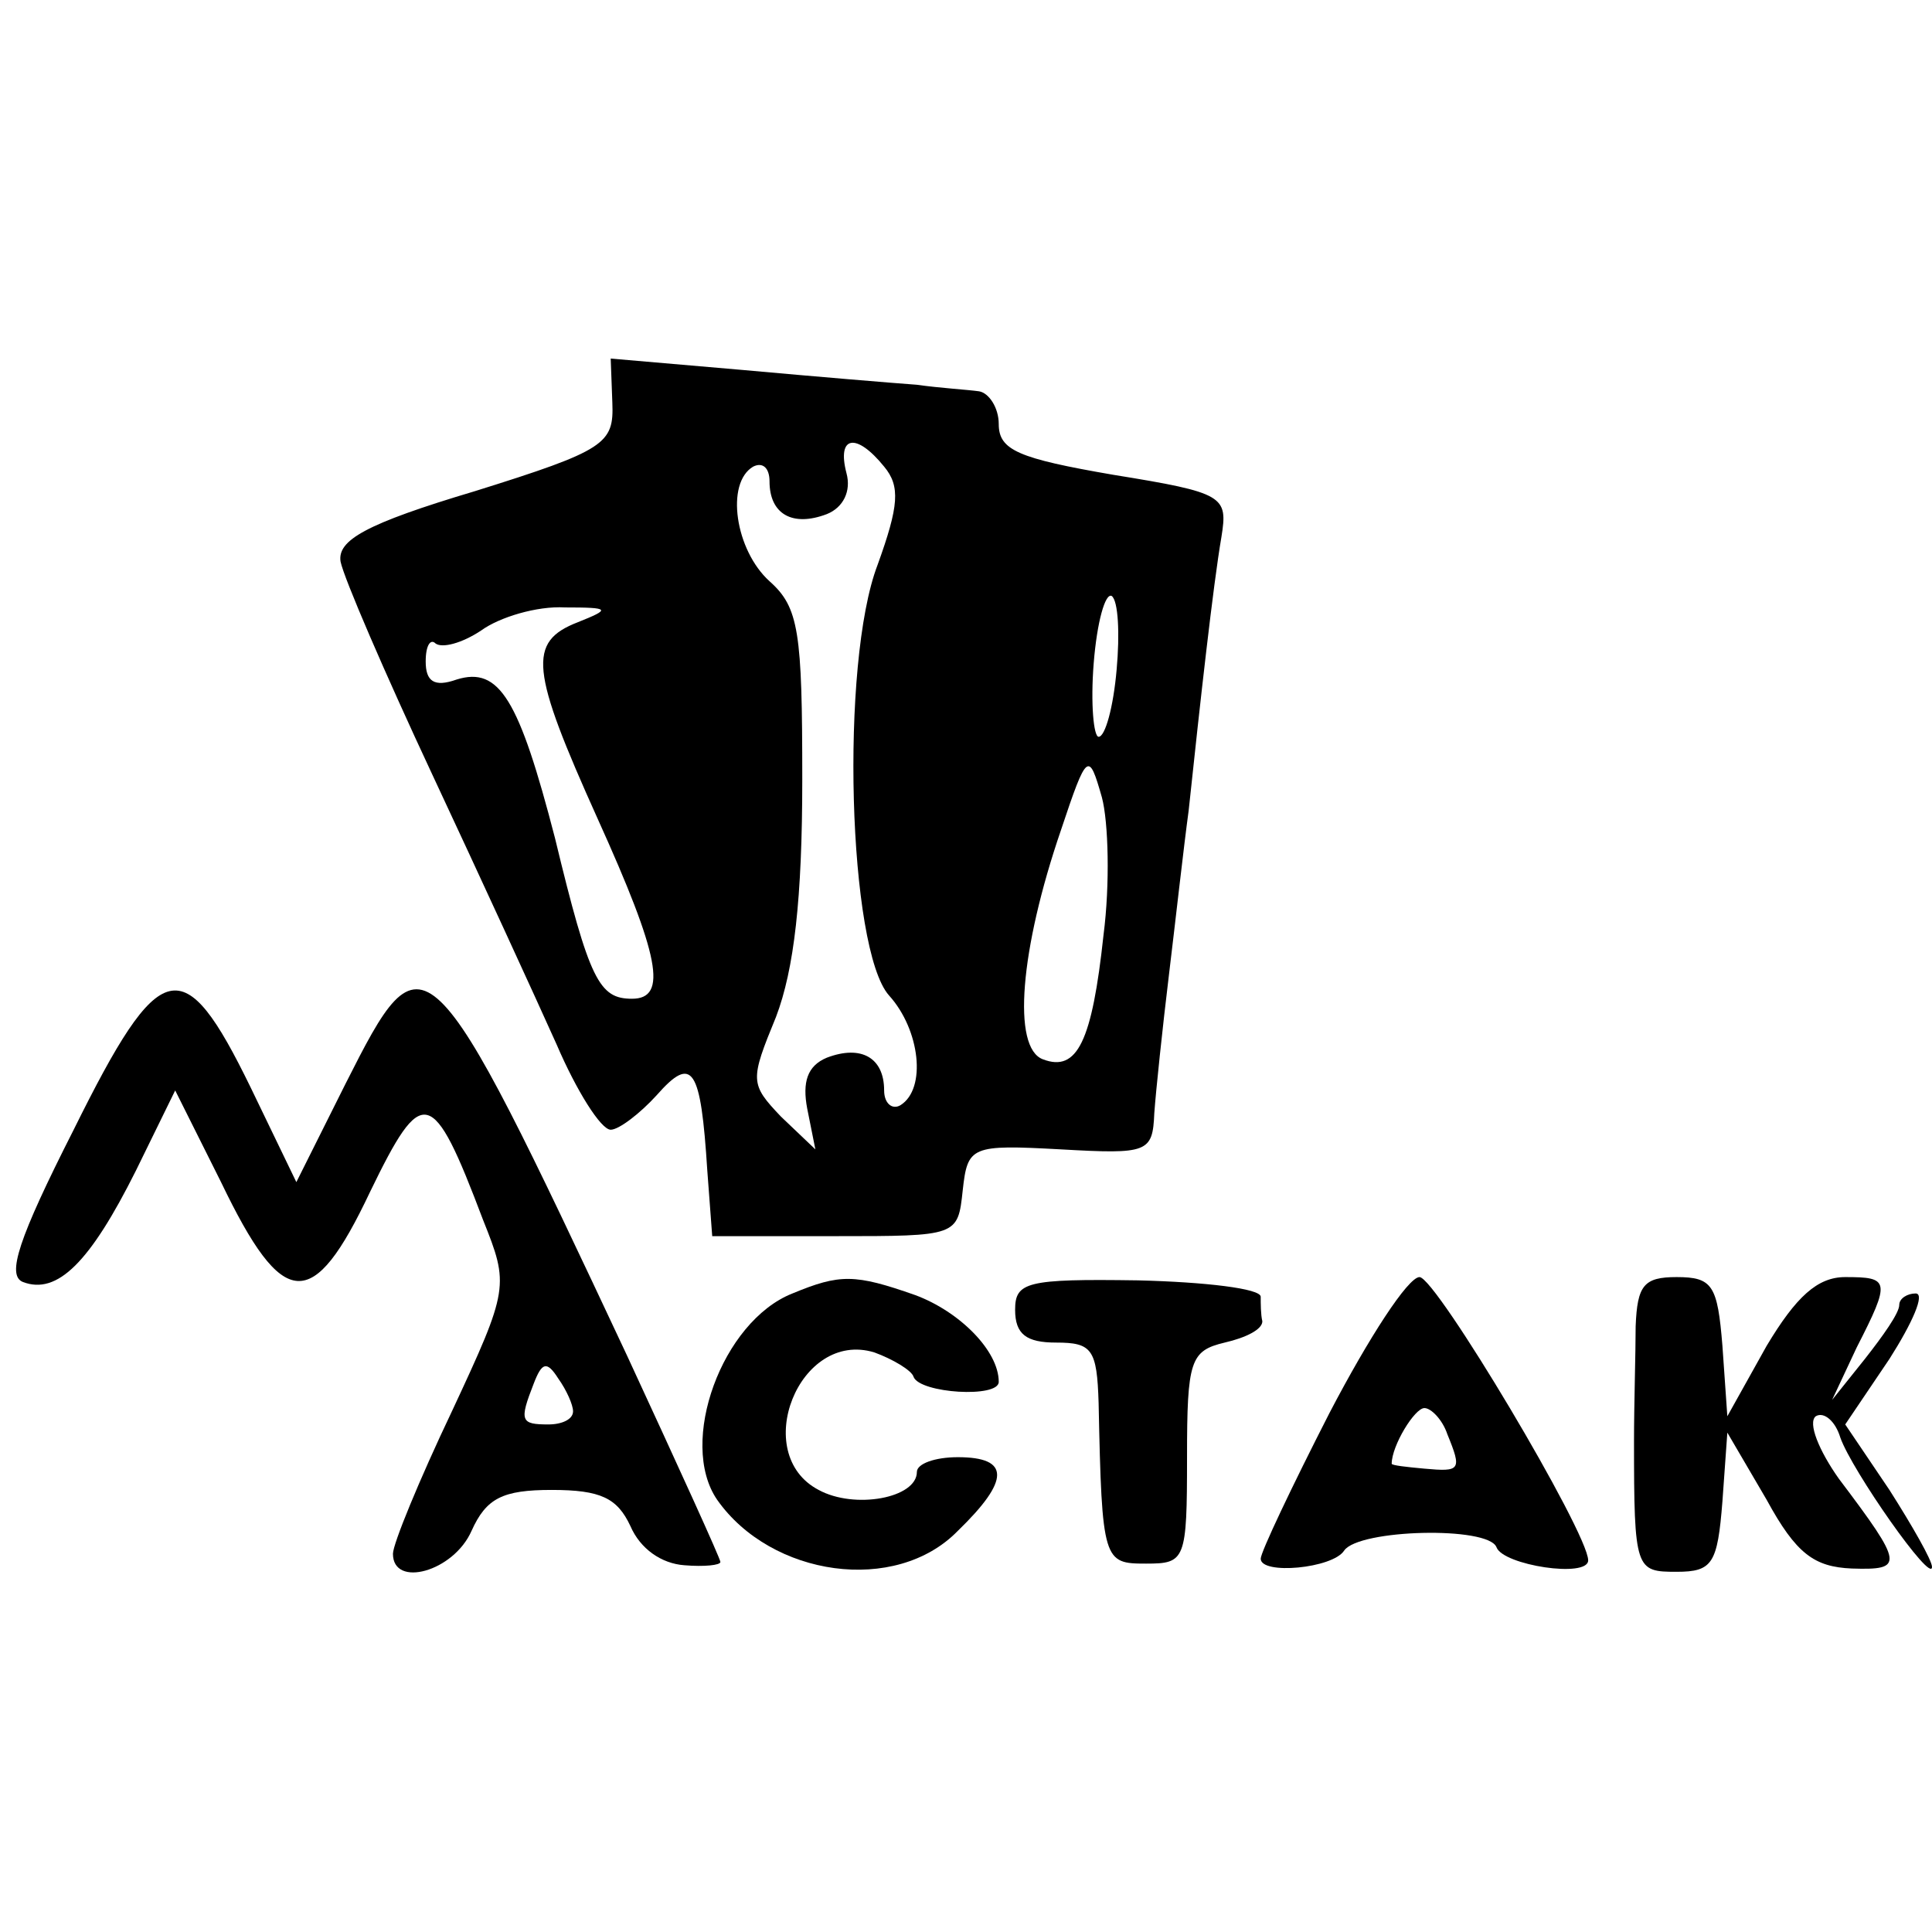
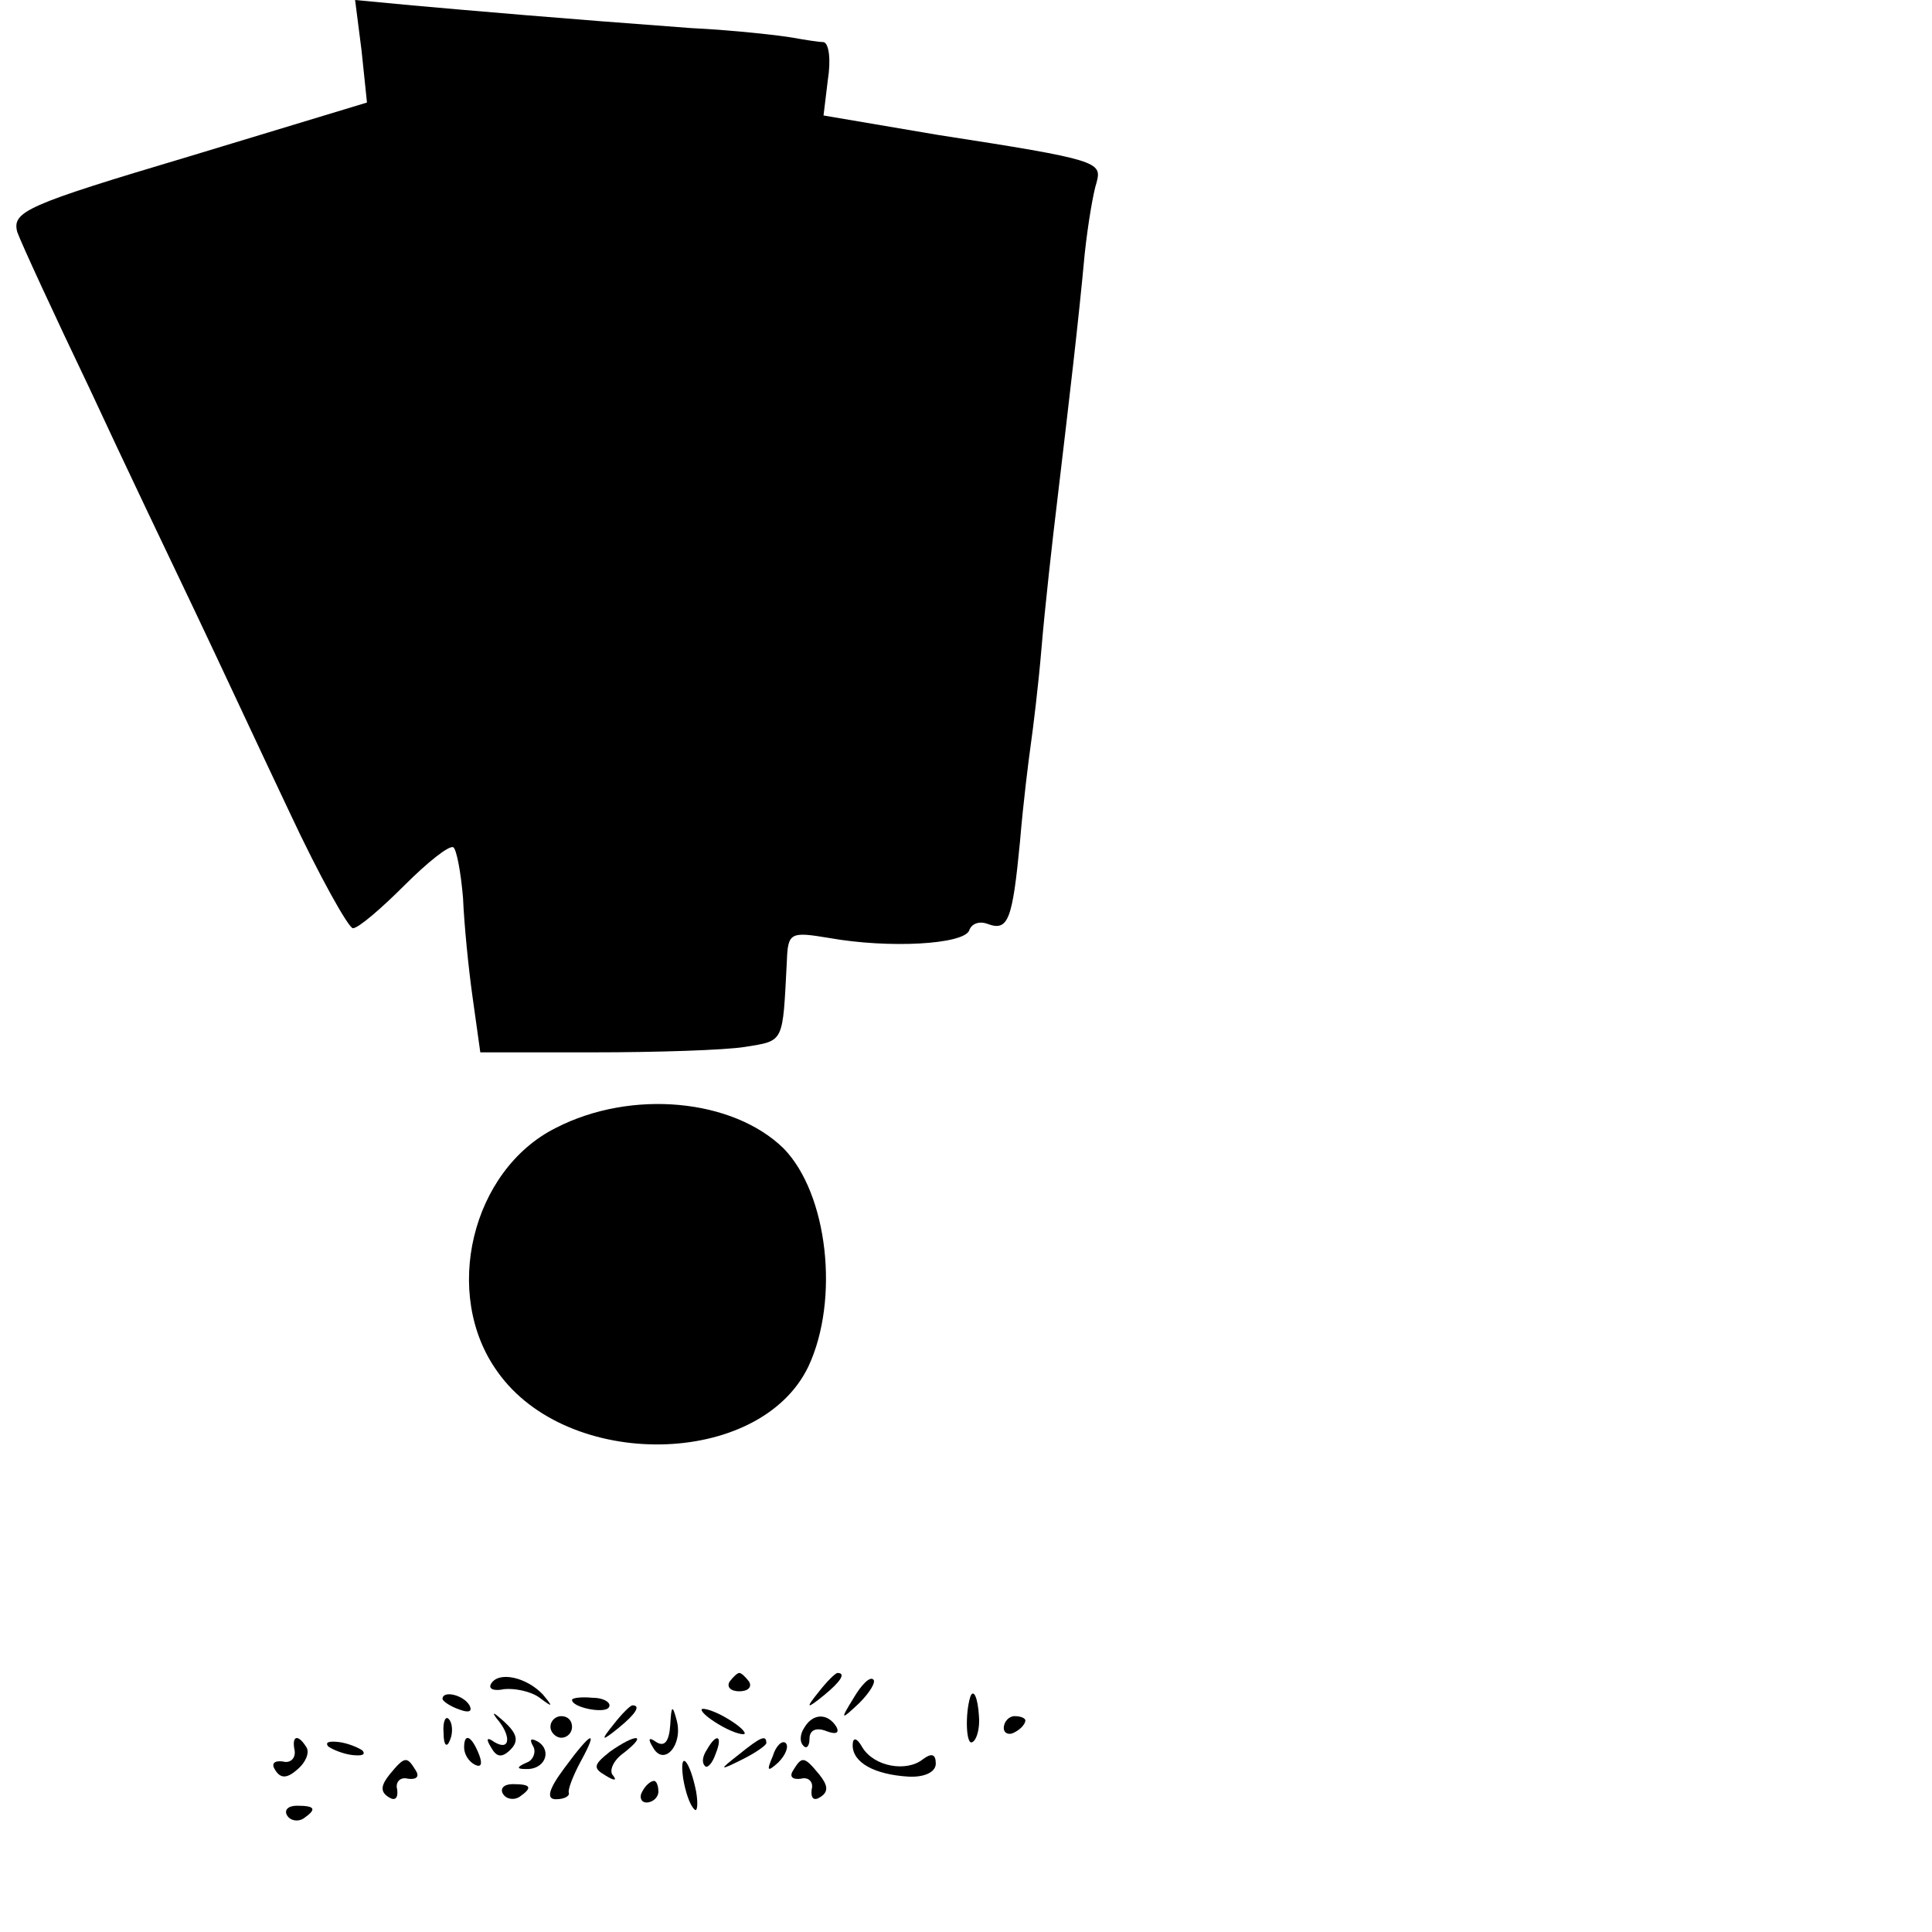
- <svg xmlns="http://www.w3.org/2000/svg" version="1.0" width="118pt" height="118pt" viewBox="0 0 118 118" preserveAspectRatio="xMidYMid meet">
-   <g transform="translate(0,118) scale(0.1,-0.1)" fill="#000000" stroke="none">
-     <path d="M374 934 c1 -25 -4 -29 -84 -54 -67 -20 -84 -30 -82 -43 2 -10 27 -68 56 -130 29 -62 63 -136 76 -165 12 -28 27 -52 33 -52 5 0 18 10 28 21 22 25 27 17 31 -46 l3 -40 75 0 c75 0 75 0 78 28 3 27 5 28 60 25 53 -3 56 -2 57 22 1 14 5 52 9 85 4 33 9 78 12 100 7 66 15 138 20 167 4 25 2 27 -66 38 -58 10 -70 15 -70 31 0 10 -6 19 -12 20 -7 1 -24 2 -38 4 -14 1 -62 5 -106 9 l-81 7 1 -27z m166 -39 c10 -12 9 -24 -4 -60 -23 -60 -18 -235 7 -263 19 -21 23 -57 7 -67 -5 -3 -10 1 -10 9 0 20 -14 28 -35 20 -12 -5 -15 -15 -12 -31 l5 -25 -21 20 c-19 20 -19 22 -3 61 11 29 16 72 16 145 0 90 -2 105 -20 121 -21 19 -27 60 -10 70 6 3 10 -1 10 -9 0 -20 14 -28 35 -20 10 4 15 14 12 25 -6 23 6 25 23 4z m142 -124 c-2 -23 -7 -41 -11 -41 -3 0 -5 20 -3 45 2 25 7 43 11 41 4 -3 5 -23 3 -45z m-329 29 c-31 -12 -29 -29 12 -120 38 -84 43 -110 21 -110 -20 0 -26 11 -47 98 -22 85 -34 105 -60 97 -14 -5 -19 -1 -19 11 0 10 3 14 6 11 4 -3 16 0 28 8 11 8 34 15 51 14 28 0 28 -1 8 -9z m321 -191 c-7 -65 -16 -84 -37 -76 -19 7 -14 67 11 140 16 48 17 48 25 20 4 -15 5 -53 1 -84z" />
-     <path d="M45 490 c-34 -67 -41 -89 -31 -93 21 -8 41 12 69 68 l24 49 28 -56 c38 -79 56 -80 91 -6 32 66 38 65 69 -17 16 -40 16 -42 -19 -117 -20 -42 -36 -81 -36 -87 0 -21 37 -11 48 14 9 20 19 25 49 25 30 0 40 -5 48 -22 6 -14 19 -23 33 -24 12 -1 22 0 22 2 0 2 -26 59 -57 126 -122 260 -124 261 -172 166 l-30 -60 -28 58 c-41 84 -55 81 -108 -26z m305 -172 c0 -5 -7 -8 -15 -8 -17 0 -18 2 -9 25 5 13 8 14 15 3 5 -7 9 -16 9 -20z" />
-     <path d="M484 390 c-43 -17 -70 -91 -46 -126 33 -47 109 -58 147 -19 32 31 32 45 0 45 -14 0 -25 -4 -25 -9 0 -16 -38 -23 -60 -11 -42 22 -12 98 34 84 11 -4 23 -11 24 -15 4 -10 52 -13 52 -3 0 19 -24 43 -51 53 -37 13 -46 13 -75 1z" />
-     <path d="M620 380 c0 -15 7 -20 25 -20 22 0 25 -4 26 -37 2 -97 3 -98 29 -98 24 0 25 2 25 65 0 59 2 65 23 70 13 3 23 8 23 13 -1 4 -1 11 -1 15 0 5 -34 9 -75 10 -68 1 -75 -1 -75 -18z" />
-     <path d="M812 317 c-23 -45 -42 -85 -42 -89 0 -10 44 -6 51 5 9 13 88 15 93 2 4 -11 56 -19 56 -8 0 17 -93 173 -103 173 -7 0 -31 -37 -55 -83z m72 -13 c9 -22 8 -23 -14 -21 -11 1 -20 2 -20 3 0 11 14 34 20 34 4 0 11 -7 14 -16z" />
-     <path d="M999 370 c0 -16 -1 -48 -1 -70 0 -79 1 -80 26 -80 22 0 25 5 28 43 l3 42 24 -41 c18 -33 29 -41 52 -42 32 -1 32 2 -8 55 -12 17 -19 34 -14 38 5 3 12 -3 15 -13 7 -20 56 -90 56 -79 0 4 -12 25 -26 47 l-27 40 27 40 c14 22 22 40 16 40 -5 0 -10 -3 -10 -7 0 -5 -10 -19 -21 -33 l-20 -25 15 32 c21 41 20 43 -7 43 -17 0 -30 -12 -48 -42 l-24 -43 -3 43 c-3 37 -6 42 -28 42 -20 0 -24 -5 -25 -30z" />
+ <svg xmlns="http://www.w3.org/2000/svg" version="1.0" width="179pt" height="179pt" viewBox="0 0 179 179" preserveAspectRatio="xMidYMid meet">
+   <g transform="translate(0,179) scale(0.1,-0.1)" fill="#000000" stroke="none">
+     <path d="M335 1743 l5 -48 -165 -50 c-151 -45 -164 -51 -159 -70 4 -11 34 -76 67 -145 32 -69 76 -161 97 -205 21 -44 60 -128 88 -187 28 -60 55 -108 59 -108 5 0 26 18 48 40 21 21 41 37 45 35 3 -2 7 -23 9 -47 1 -24 5 -65 9 -93 l7 -50 105 0 c58 0 121 2 140 5 37 6 35 3 39 79 1 27 3 28 39 22 56 -10 125 -6 130 7 2 6 9 9 17 6 19 -7 23 3 30 76 3 36 8 76 10 90 2 14 7 54 10 90 3 36 10 99 15 140 11 93 19 160 25 225 3 28 8 57 11 66 5 19 2 21 -147 44 l-106 18 4 33 c3 19 1 34 -4 35 -4 0 -17 2 -28 4 -11 2 -54 7 -95 9 -122 9 -202 16 -258 21 l-53 5 6 -47z" />
+     <path d="M515 745 c-78 -39 -106 -154 -54 -226 65 -92 243 -89 288 5 29 62 18 160 -23 202 -47 46 -141 55 -211 19z" />
+     <path d="M455 230 c-3 -5 3 -7 12 -5 10 1 25 -2 33 -8 12 -9 13 -9 3 3 -15 16 -41 22 -48 10z" />
+     <path d="M676 232 c-3 -5 1 -9 9 -9 8 0 12 4 9 9 -3 4 -7 8 -9 8 -2 0 -6 -4 -9 -8z" />
+     <path d="M759 223 c-13 -16 -12 -17 4 -4 16 13 21 21 13 21 -2 0 -10 -8 -17 -17z" />
+     <path d="M791 217 c-13 -21 -12 -21 5 -5 10 10 16 20 13 22 -3 3 -11 -5 -18 -17z" />
+     <path d="M410 216 c0 -2 7 -7 16 -10 8 -3 12 -2 9 4 -6 10 -25 14 -25 6z" />
+     <path d="M530 215 c0 -7 30 -13 34 -7 3 4 -4 9 -15 9 -10 1 -19 0 -19 -2z" />
+     <path d="M899 218 c-5 -16 -4 -46 2 -42 4 2 7 13 6 24 -1 17 -5 26 -8 18z" />
+     <path d="M460 198 c14 -16 13 -31 -2 -22 -7 5 -8 3 -3 -5 5 -9 10 -10 18 -2 8 8 6 15 -6 26 -9 8 -12 10 -7 3z" />
+     <path d="M569 193 c-13 -16 -12 -17 4 -4 16 13 21 21 13 21 -2 0 -10 -8 -17 -17z" />
+     <path d="M621 192 c-1 -15 -5 -21 -13 -16 -7 5 -8 3 -3 -5 10 -18 28 2 22 25 -4 15 -5 14 -6 -4z" />
+     <path d="M650 206 c0 -3 9 -10 20 -16 11 -6 20 -8 20 -6 0 3 -9 10 -20 16 -11 6 -20 8 -20 6z" />
+     <path d="M411 184 c0 -11 3 -14 6 -6 3 7 2 16 -1 19 -3 4 -6 -2 -5 -13z" />
+     <path d="M510 190 c0 -5 5 -10 10 -10 6 0 10 5 10 10 0 6 -4 10 -10 10 -5 0 -10 -4 -10 -10z" />
+     <path d="M745 189 c-4 -6 -4 -13 -1 -16 3 -4 6 -1 6 6 0 8 6 11 16 7 8 -3 12 -2 9 4 -8 13 -22 13 -30 -1z" />
+     <path d="M930 189 c0 -5 5 -7 10 -4 6 3 10 8 10 11 0 2 -4 4 -10 4 -5 0 -10 -5 -10 -11z" />
+     <path d="M273 168 c1 -7 -4 -12 -11 -10 -8 1 -11 -2 -7 -8 5 -8 11 -8 21 1 7 6 11 15 8 20 -8 13 -14 11 -11 -3z" />
+     <path d="M304 172 c4 -3 14 -7 22 -8 9 -1 13 0 10 4 -4 3 -14 7 -22 8 -9 1 -13 0 -10 -4z" />
+     <path d="M430 171 c0 -6 4 -13 10 -16 6 -3 7 1 4 9 -7 18 -14 21 -14 7z" />
+     <path d="M494 172 c3 -5 0 -13 -6 -15 -9 -4 -10 -6 -1 -6 17 -1 25 16 12 25 -7 4 -9 3 -5 -4z" />
+     <path d="M523 152 c-15 -20 -17 -29 -8 -29 8 0 13 3 12 6 -1 3 4 16 11 29 17 31 10 28 -15 -6z" />
+     <path d="M565 167 c-15 -12 -16 -15 -4 -22 8 -5 11 -5 7 0 -4 4 0 14 10 21 23 18 11 18 -13 1z" />
+     <path d="M655 169 c-4 -6 -5 -12 -2 -15 2 -3 7 2 10 11 7 17 1 20 -8 4z" />
+     <path d="M684 164 c-18 -14 -18 -15 4 -4 12 6 22 13 22 15 0 8 -5 6 -26 -11z" />
+     <path d="M716 163 c-6 -14 -5 -15 5 -6 7 7 10 15 7 18 -3 3 -9 -2 -12 -12z" />
+     <path d="M790 173 c0 -16 20 -27 51 -29 15 -1 26 4 26 12 0 9 -4 10 -12 4 -15 -12 -45 -7 -56 11 -5 9 -9 10 -9 2z" />
+     <path d="M361 146 c-8 -10 -9 -16 -1 -21 6 -4 9 -1 8 7 -2 7 3 12 10 10 8 -1 11 2 7 8 -8 13 -10 13 -24 -4z" />
+     <path d="M633 142 c2 -12 6 -24 10 -28 3 -4 4 4 2 16 -6 30 -16 40 -12 12z" />
+     <path d="M735 150 c-4 -6 -1 -9 7 -8 7 2 12 -3 10 -10 -1 -8 2 -11 8 -7 8 5 7 11 -1 21 -14 17 -16 17 -24 4z" />
+     <path d="M466 128 c3 -5 10 -6 15 -3 13 9 11 12 -6 12 -8 0 -12 -4 -9 -9z" />
+     <path d="M595 130 c-3 -5 -1 -10 4 -10 6 0 11 5 11 10 0 6 -2 10 -4 10 -3 0 -8 -4 -11 -10z" />
+     <path d="M266 108 c3 -5 10 -6 15 -3 13 9 11 12 -6 12 -8 0 -12 -4 -9 -9z" />
  </g>
</svg>
